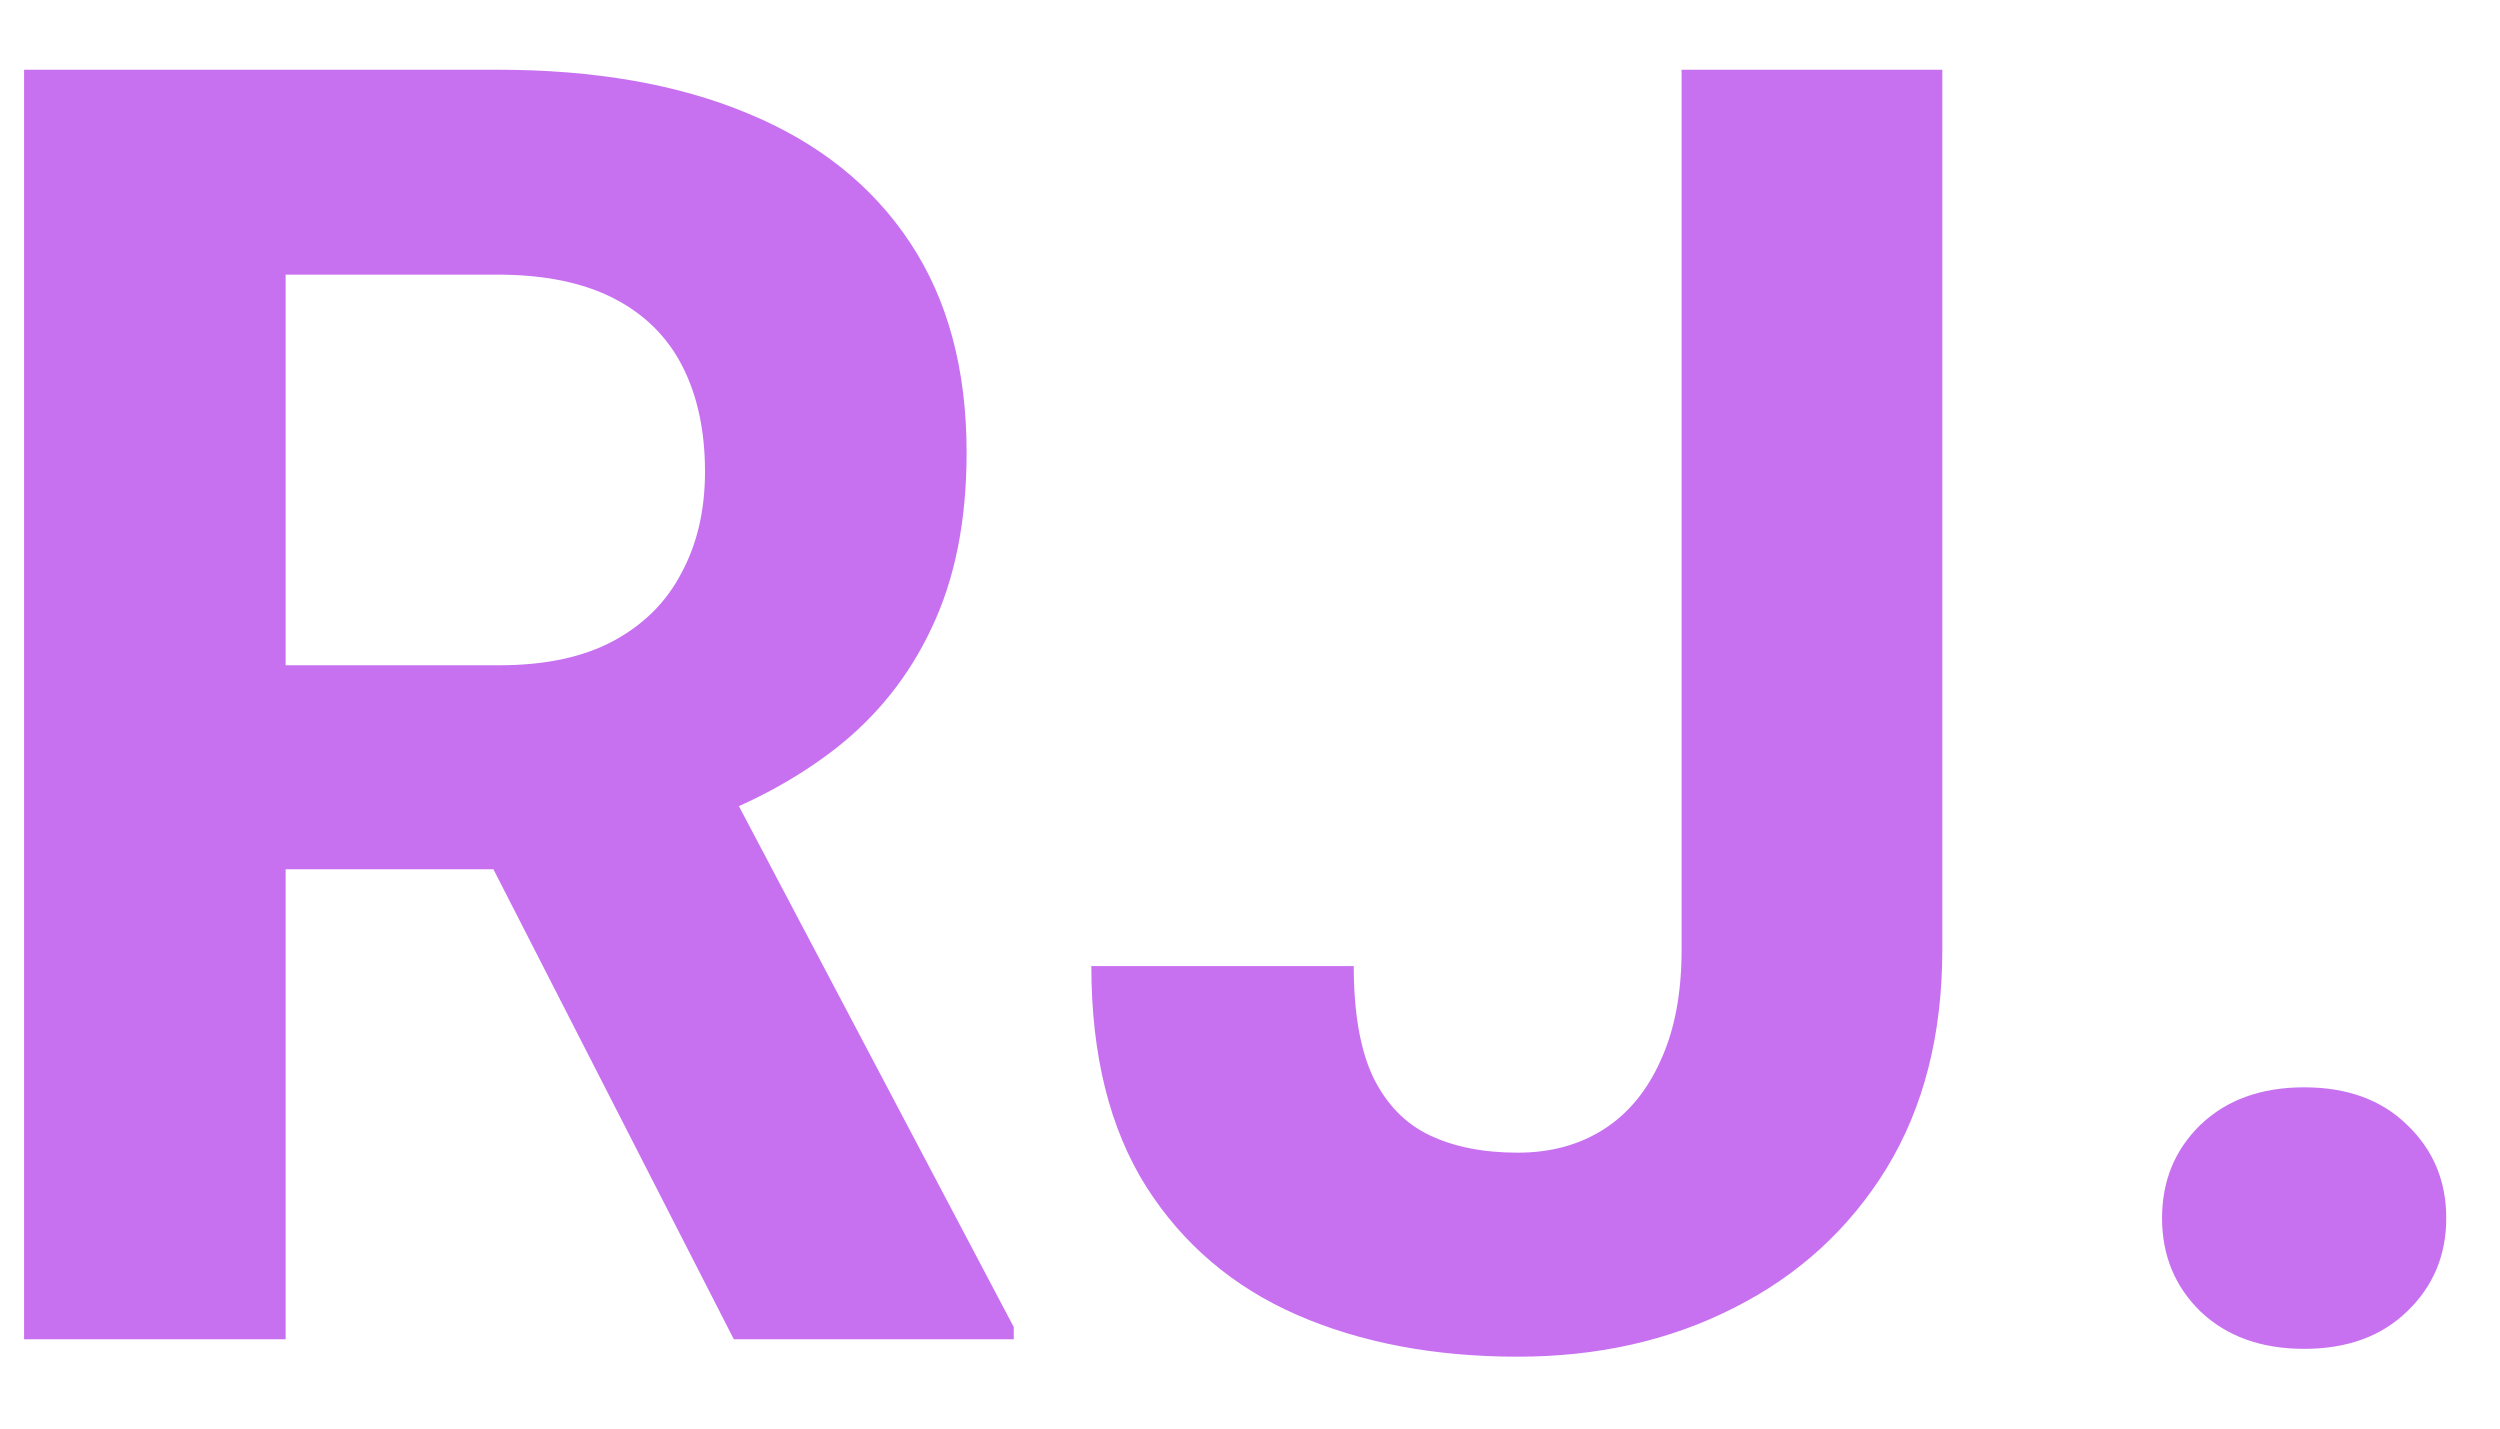
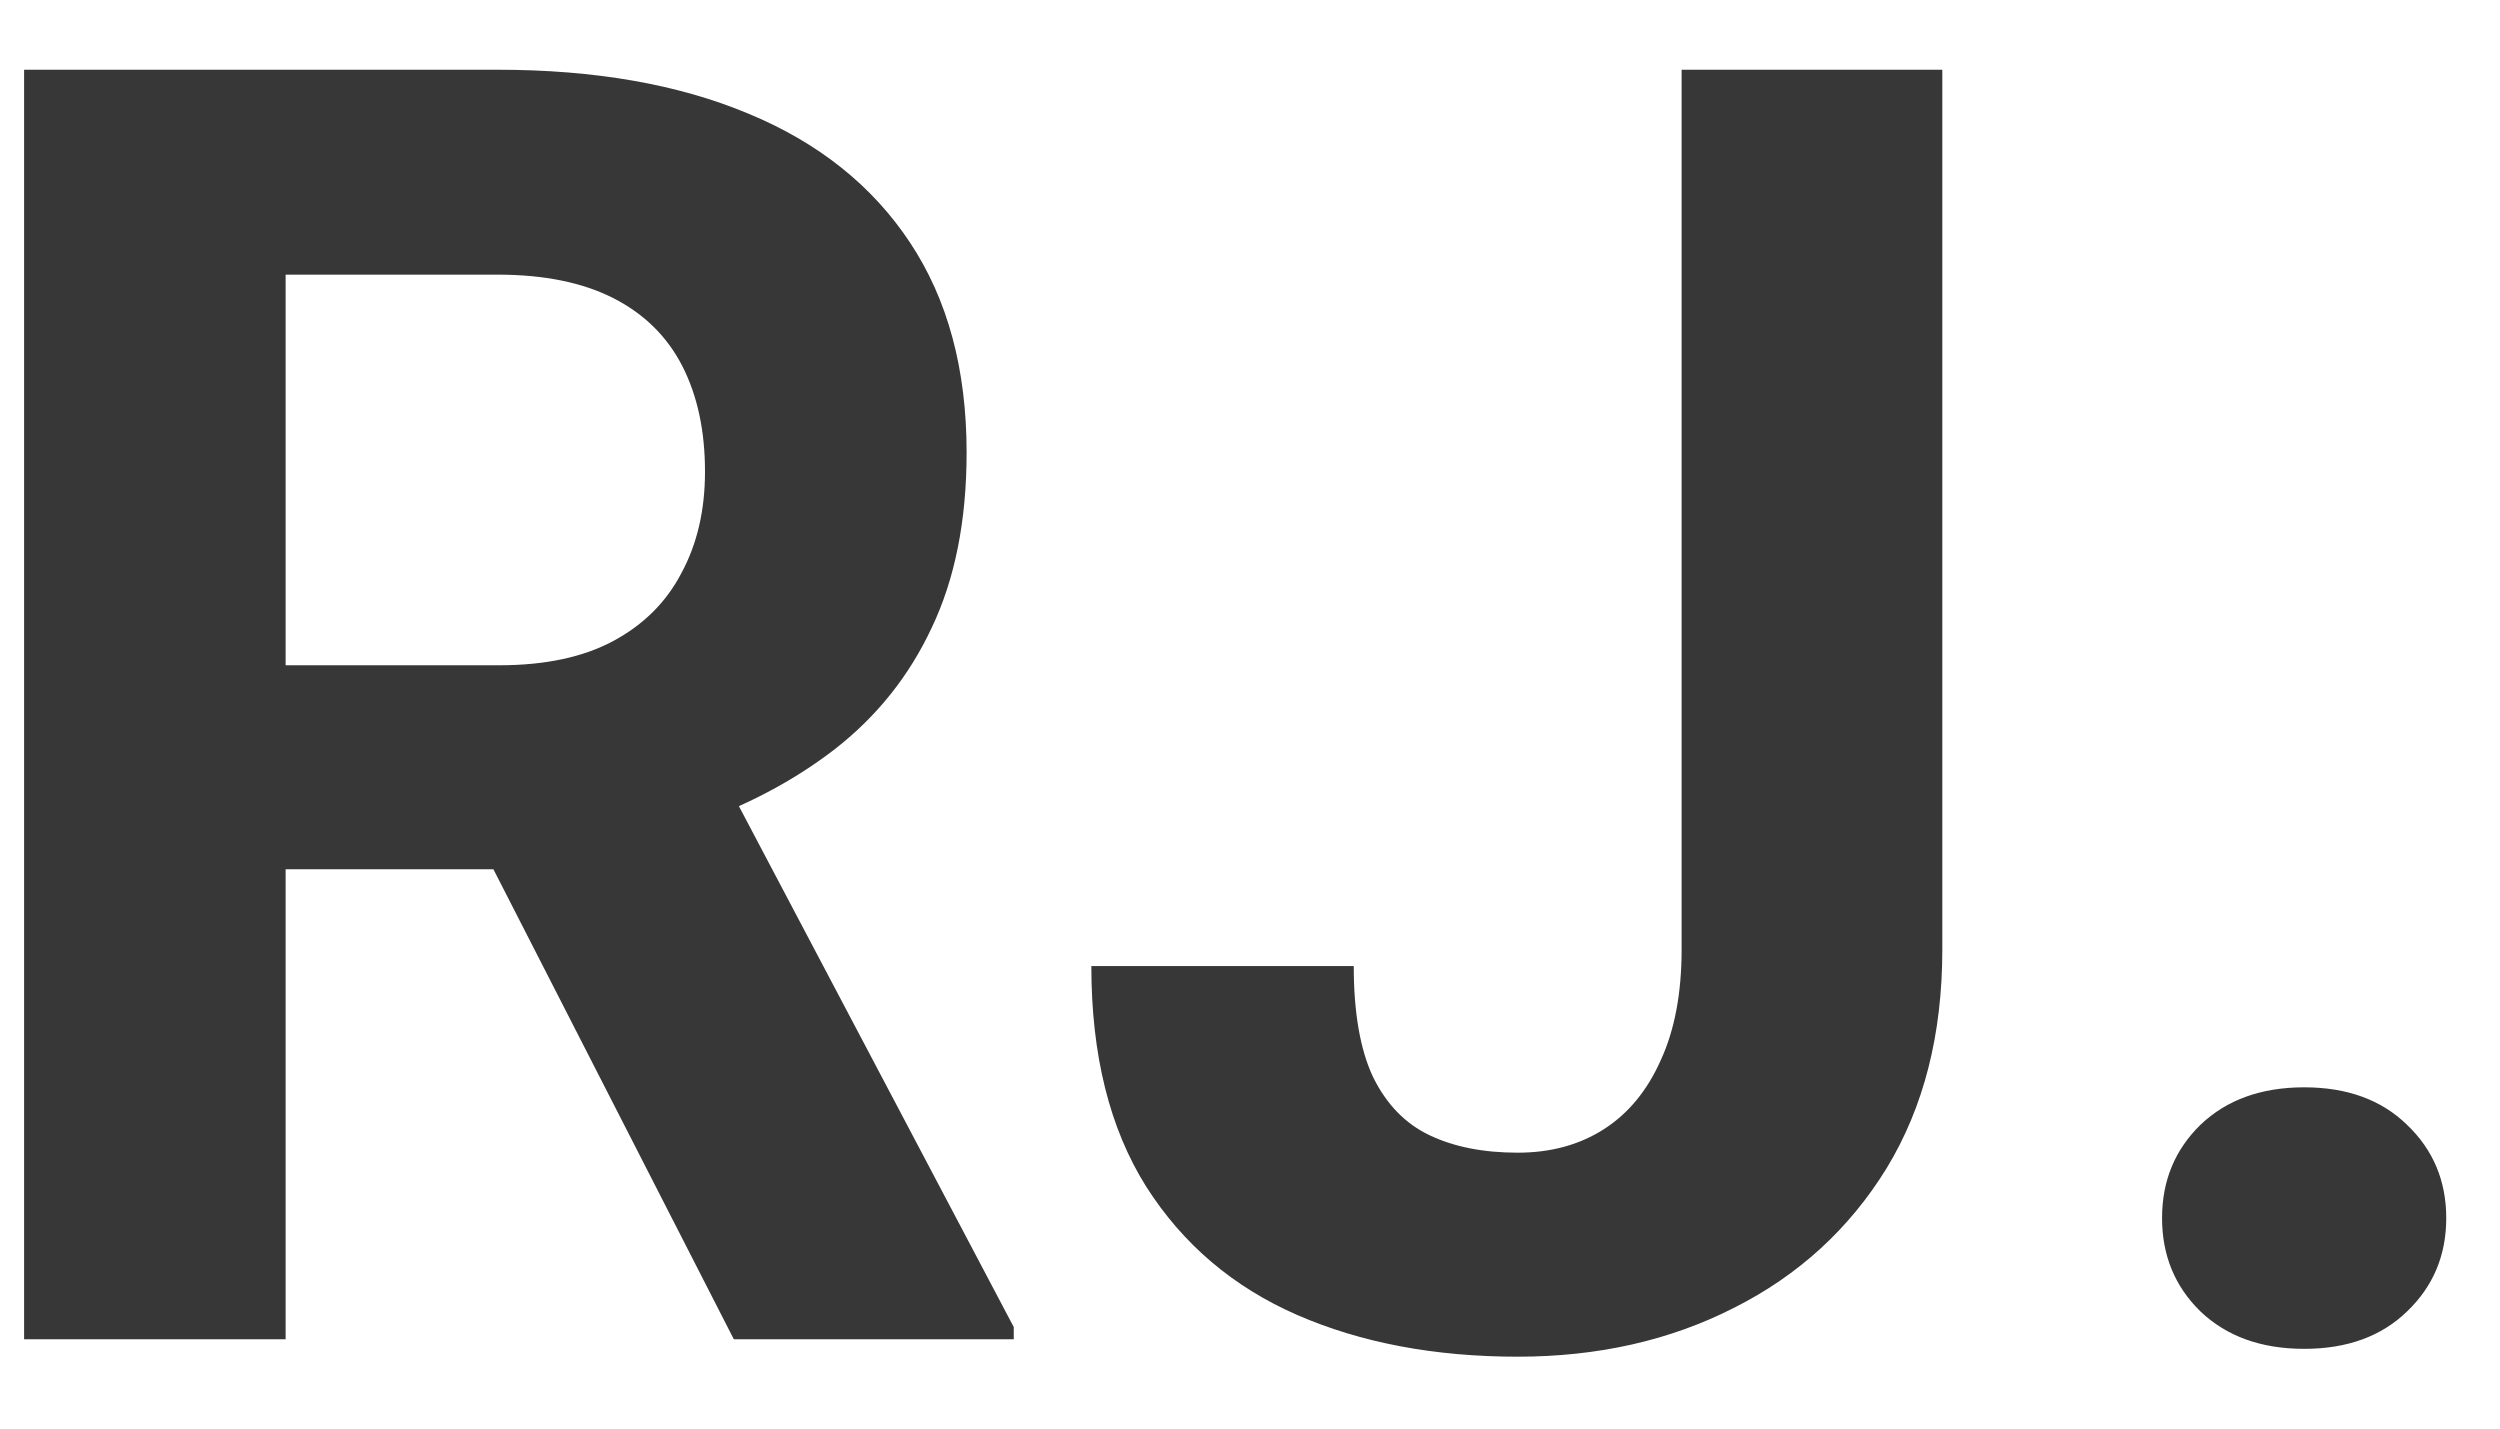
<svg xmlns="http://www.w3.org/2000/svg" width="28" height="16" viewBox="0 0 28 16" fill="none">
-   <path d="M0.27 0.781H5.572C6.66 0.781 7.594 0.944 8.375 1.27C9.163 1.595 9.768 2.077 10.191 2.715C10.615 3.353 10.826 4.137 10.826 5.068C10.826 5.83 10.696 6.484 10.435 7.031C10.182 7.572 9.82 8.024 9.352 8.389C8.889 8.747 8.346 9.033 7.721 9.248L6.793 9.736H2.184L2.164 7.451H5.592C6.106 7.451 6.533 7.36 6.871 7.178C7.21 6.995 7.464 6.742 7.633 6.416C7.809 6.09 7.896 5.713 7.896 5.283C7.896 4.827 7.812 4.434 7.643 4.102C7.473 3.77 7.216 3.516 6.871 3.34C6.526 3.164 6.093 3.076 5.572 3.076H3.199V15H0.27V0.781ZM8.219 15L4.977 8.662L8.072 8.643L11.354 14.863V15H8.219ZM18.834 10.635V0.781H21.754V10.635C21.754 11.585 21.546 12.402 21.129 13.086C20.712 13.763 20.143 14.284 19.42 14.648C18.704 15.013 17.896 15.195 16.998 15.195C16.067 15.195 15.243 15.039 14.527 14.727C13.811 14.414 13.248 13.935 12.838 13.291C12.428 12.64 12.223 11.816 12.223 10.82H15.162C15.162 11.341 15.234 11.755 15.377 12.06C15.527 12.367 15.738 12.585 16.012 12.715C16.285 12.845 16.614 12.91 16.998 12.91C17.369 12.91 17.691 12.822 17.965 12.646C18.238 12.471 18.45 12.213 18.6 11.875C18.756 11.537 18.834 11.123 18.834 10.635ZM24.215 13.643C24.215 13.226 24.358 12.878 24.645 12.598C24.938 12.318 25.325 12.178 25.807 12.178C26.288 12.178 26.672 12.318 26.959 12.598C27.252 12.878 27.398 13.226 27.398 13.643C27.398 14.059 27.252 14.408 26.959 14.688C26.672 14.967 26.288 15.107 25.807 15.107C25.325 15.107 24.938 14.967 24.645 14.688C24.358 14.408 24.215 14.059 24.215 13.643Z" fill="#C770F0" />
+   <path d="M0.27 0.781H5.572C6.66 0.781 7.594 0.944 8.375 1.27C9.163 1.595 9.768 2.077 10.191 2.715C10.615 3.353 10.826 4.137 10.826 5.068C10.826 5.83 10.696 6.484 10.435 7.031C10.182 7.572 9.82 8.024 9.352 8.389C8.889 8.747 8.346 9.033 7.721 9.248L6.793 9.736H2.184L2.164 7.451H5.592C6.106 7.451 6.533 7.36 6.871 7.178C7.21 6.995 7.464 6.742 7.633 6.416C7.809 6.09 7.896 5.713 7.896 5.283C7.896 4.827 7.812 4.434 7.643 4.102C7.473 3.77 7.216 3.516 6.871 3.34C6.526 3.164 6.093 3.076 5.572 3.076H3.199V15H0.27V0.781ZM8.219 15L4.977 8.662L8.072 8.643L11.354 14.863V15H8.219ZM18.834 10.635V0.781H21.754V10.635C21.754 11.585 21.546 12.402 21.129 13.086C20.712 13.763 20.143 14.284 19.42 14.648C18.704 15.013 17.896 15.195 16.998 15.195C16.067 15.195 15.243 15.039 14.527 14.727C13.811 14.414 13.248 13.935 12.838 13.291C12.428 12.64 12.223 11.816 12.223 10.82H15.162C15.162 11.341 15.234 11.755 15.377 12.06C15.527 12.367 15.738 12.585 16.012 12.715C16.285 12.845 16.614 12.91 16.998 12.91C17.369 12.91 17.691 12.822 17.965 12.646C18.238 12.471 18.45 12.213 18.6 11.875C18.756 11.537 18.834 11.123 18.834 10.635ZM24.215 13.643C24.215 13.226 24.358 12.878 24.645 12.598C24.938 12.318 25.325 12.178 25.807 12.178C26.288 12.178 26.672 12.318 26.959 12.598C27.252 12.878 27.398 13.226 27.398 13.643C27.398 14.059 27.252 14.408 26.959 14.688C26.672 14.967 26.288 15.107 25.807 15.107C25.325 15.107 24.938 14.967 24.645 14.688C24.358 14.408 24.215 14.059 24.215 13.643Z" fill="#373737" />
</svg>
